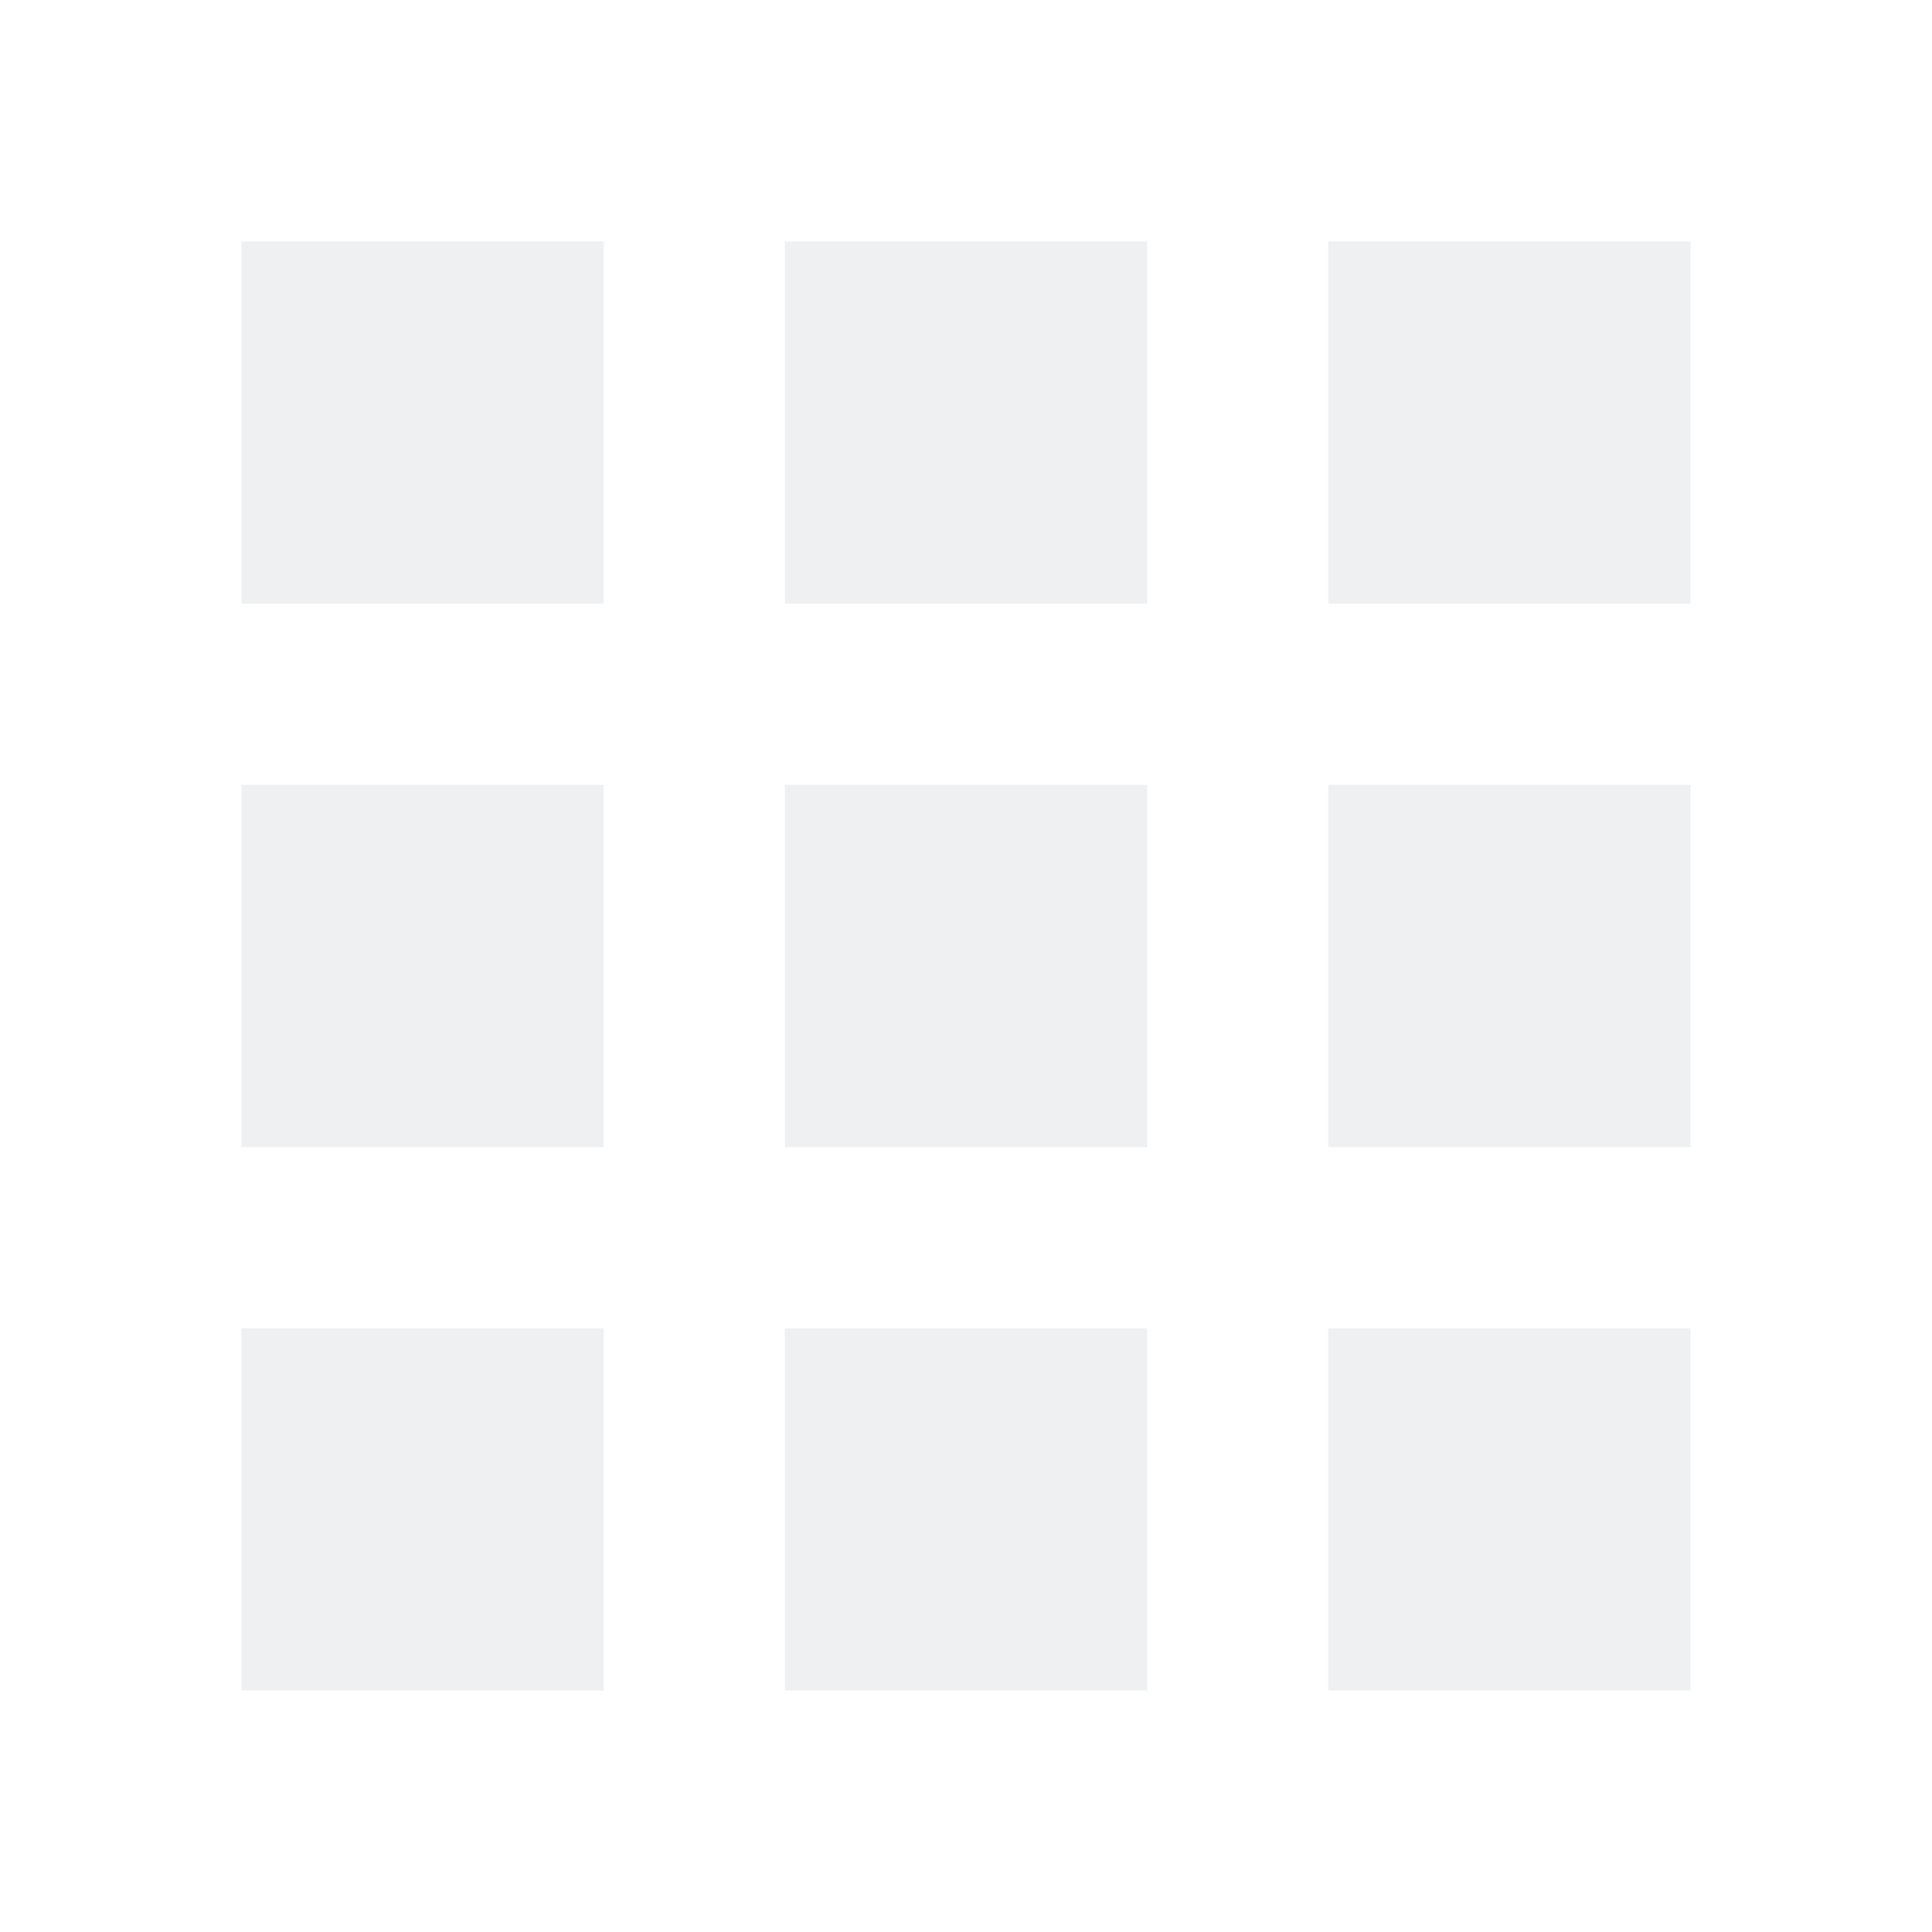
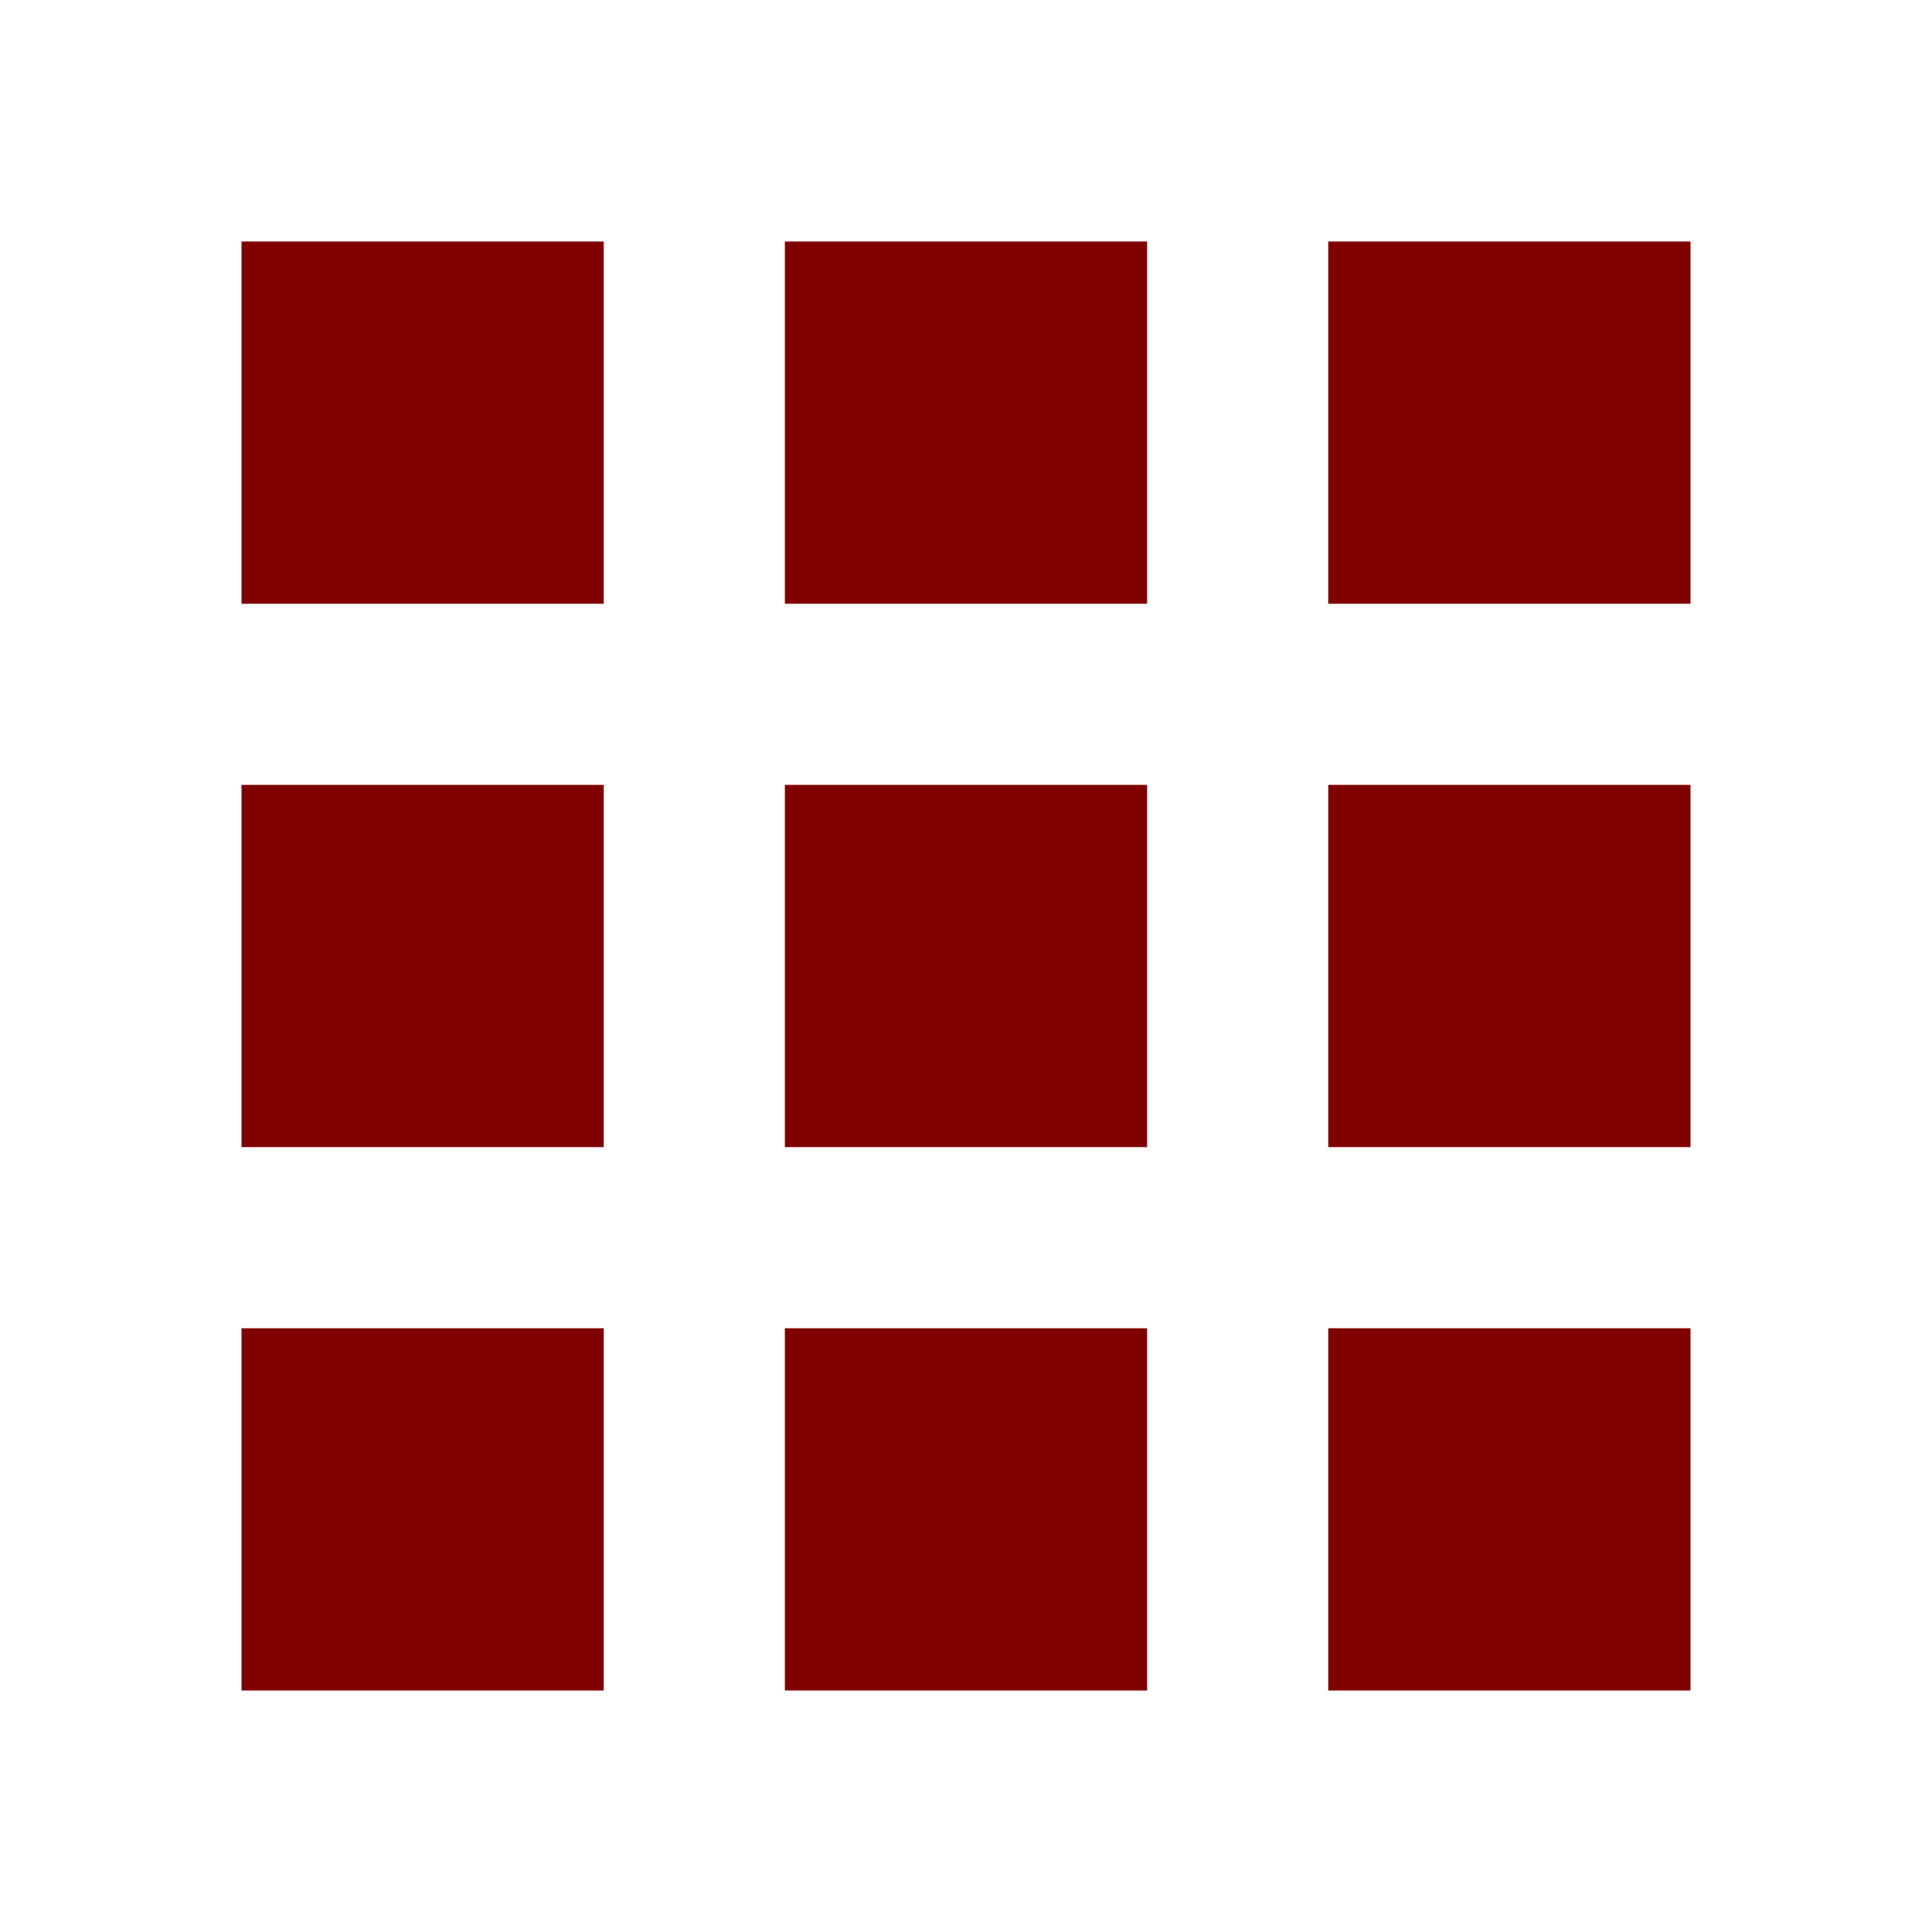
<svg xmlns="http://www.w3.org/2000/svg" viewBox="0 0 512 512" version="1.1" id="svg260" width="512" height="512">
  <defs id="defs3051">
    <style type="text/css" id="current-color-scheme">
      .ColorScheme-Text {
        color:#eff0f1;
      }
      </style>
  </defs>
-   <rect style="fill:#eff0f1;fill-opacity:1;stroke:none;stroke-width:19.397;stroke-dasharray:58.191, 58.191" id="rect792" width="96" height="96" x="64" y="64" />
-   <rect style="fill:#eff0f1;fill-opacity:1;stroke:none;stroke-width:19.397;stroke-dasharray:58.191, 58.191" id="rect792-3" width="96" height="96" x="208" y="64" />
-   <rect style="fill:#eff0f1;fill-opacity:1;stroke:none;stroke-width:19.397;stroke-dasharray:58.191, 58.191" id="rect792-3-6" width="96" height="96" x="352" y="64" />
-   <rect style="fill:#eff0f1;fill-opacity:1;stroke:none;stroke-width:19.397;stroke-dasharray:58.191, 58.191" id="rect792-7" width="96" height="96" x="64" y="208" />
-   <rect style="fill:#eff0f1;fill-opacity:1;stroke:none;stroke-width:19.397;stroke-dasharray:58.191, 58.191" id="rect792-3-5" width="96" height="96" x="208" y="208" />
-   <rect style="fill:#eff0f1;fill-opacity:1;stroke:none;stroke-width:19.397;stroke-dasharray:58.191, 58.191" id="rect792-3-6-3" width="96" height="96" x="352" y="208" />
-   <rect style="fill:#eff0f1;fill-opacity:1;stroke:none;stroke-width:19.397;stroke-dasharray:58.191, 58.191" id="rect792-7-5" width="96" height="96" x="64" y="352" />
-   <rect style="fill:#eff0f1;fill-opacity:1;stroke:none;stroke-width:19.397;stroke-dasharray:58.191, 58.191" id="rect792-3-5-6" width="96" height="96" x="208" y="352" />
-   <rect style="fill:#eff0f1;fill-opacity:1;stroke:none;stroke-width:19.397;stroke-dasharray:58.191, 58.191" id="rect792-3-6-3-2" width="96" height="96" x="352" y="352" />
+   <rect style="fill:#800000;fill-opacity:1;stroke:none;stroke-width:19.397;stroke-dasharray:58.191, 58.191" id="rect792" width="96" height="96" x="64" y="64" />
+   <rect style="fill:#800000;fill-opacity:1;stroke:none;stroke-width:19.397;stroke-dasharray:58.191, 58.191" id="rect792-3" width="96" height="96" x="208" y="64" />
+   <rect style="fill:#800000;fill-opacity:1;stroke:none;stroke-width:19.397;stroke-dasharray:58.191, 58.191" id="rect792-3-6" width="96" height="96" x="352" y="64" />
+   <rect style="fill:#800000;fill-opacity:1;stroke:none;stroke-width:19.397;stroke-dasharray:58.191, 58.191" id="rect792-7" width="96" height="96" x="64" y="208" />
+   <rect style="fill:#800000;fill-opacity:1;stroke:none;stroke-width:19.397;stroke-dasharray:58.191, 58.191" id="rect792-3-5" width="96" height="96" x="208" y="208" />
+   <rect style="fill:#800000;fill-opacity:1;stroke:none;stroke-width:19.397;stroke-dasharray:58.191, 58.191" id="rect792-3-6-3" width="96" height="96" x="352" y="208" />
+   <rect style="fill:#800000;fill-opacity:1;stroke:none;stroke-width:19.397;stroke-dasharray:58.191, 58.191" id="rect792-7-5" width="96" height="96" x="64" y="352" />
+   <rect style="fill:#800000;fill-opacity:1;stroke:none;stroke-width:19.397;stroke-dasharray:58.191, 58.191" id="rect792-3-5-6" width="96" height="96" x="208" y="352" />
+   <rect style="fill:#800000;fill-opacity:1;stroke:none;stroke-width:19.397;stroke-dasharray:58.191, 58.191" id="rect792-3-6-3-2" width="96" height="96" x="352" y="352" />
</svg>
